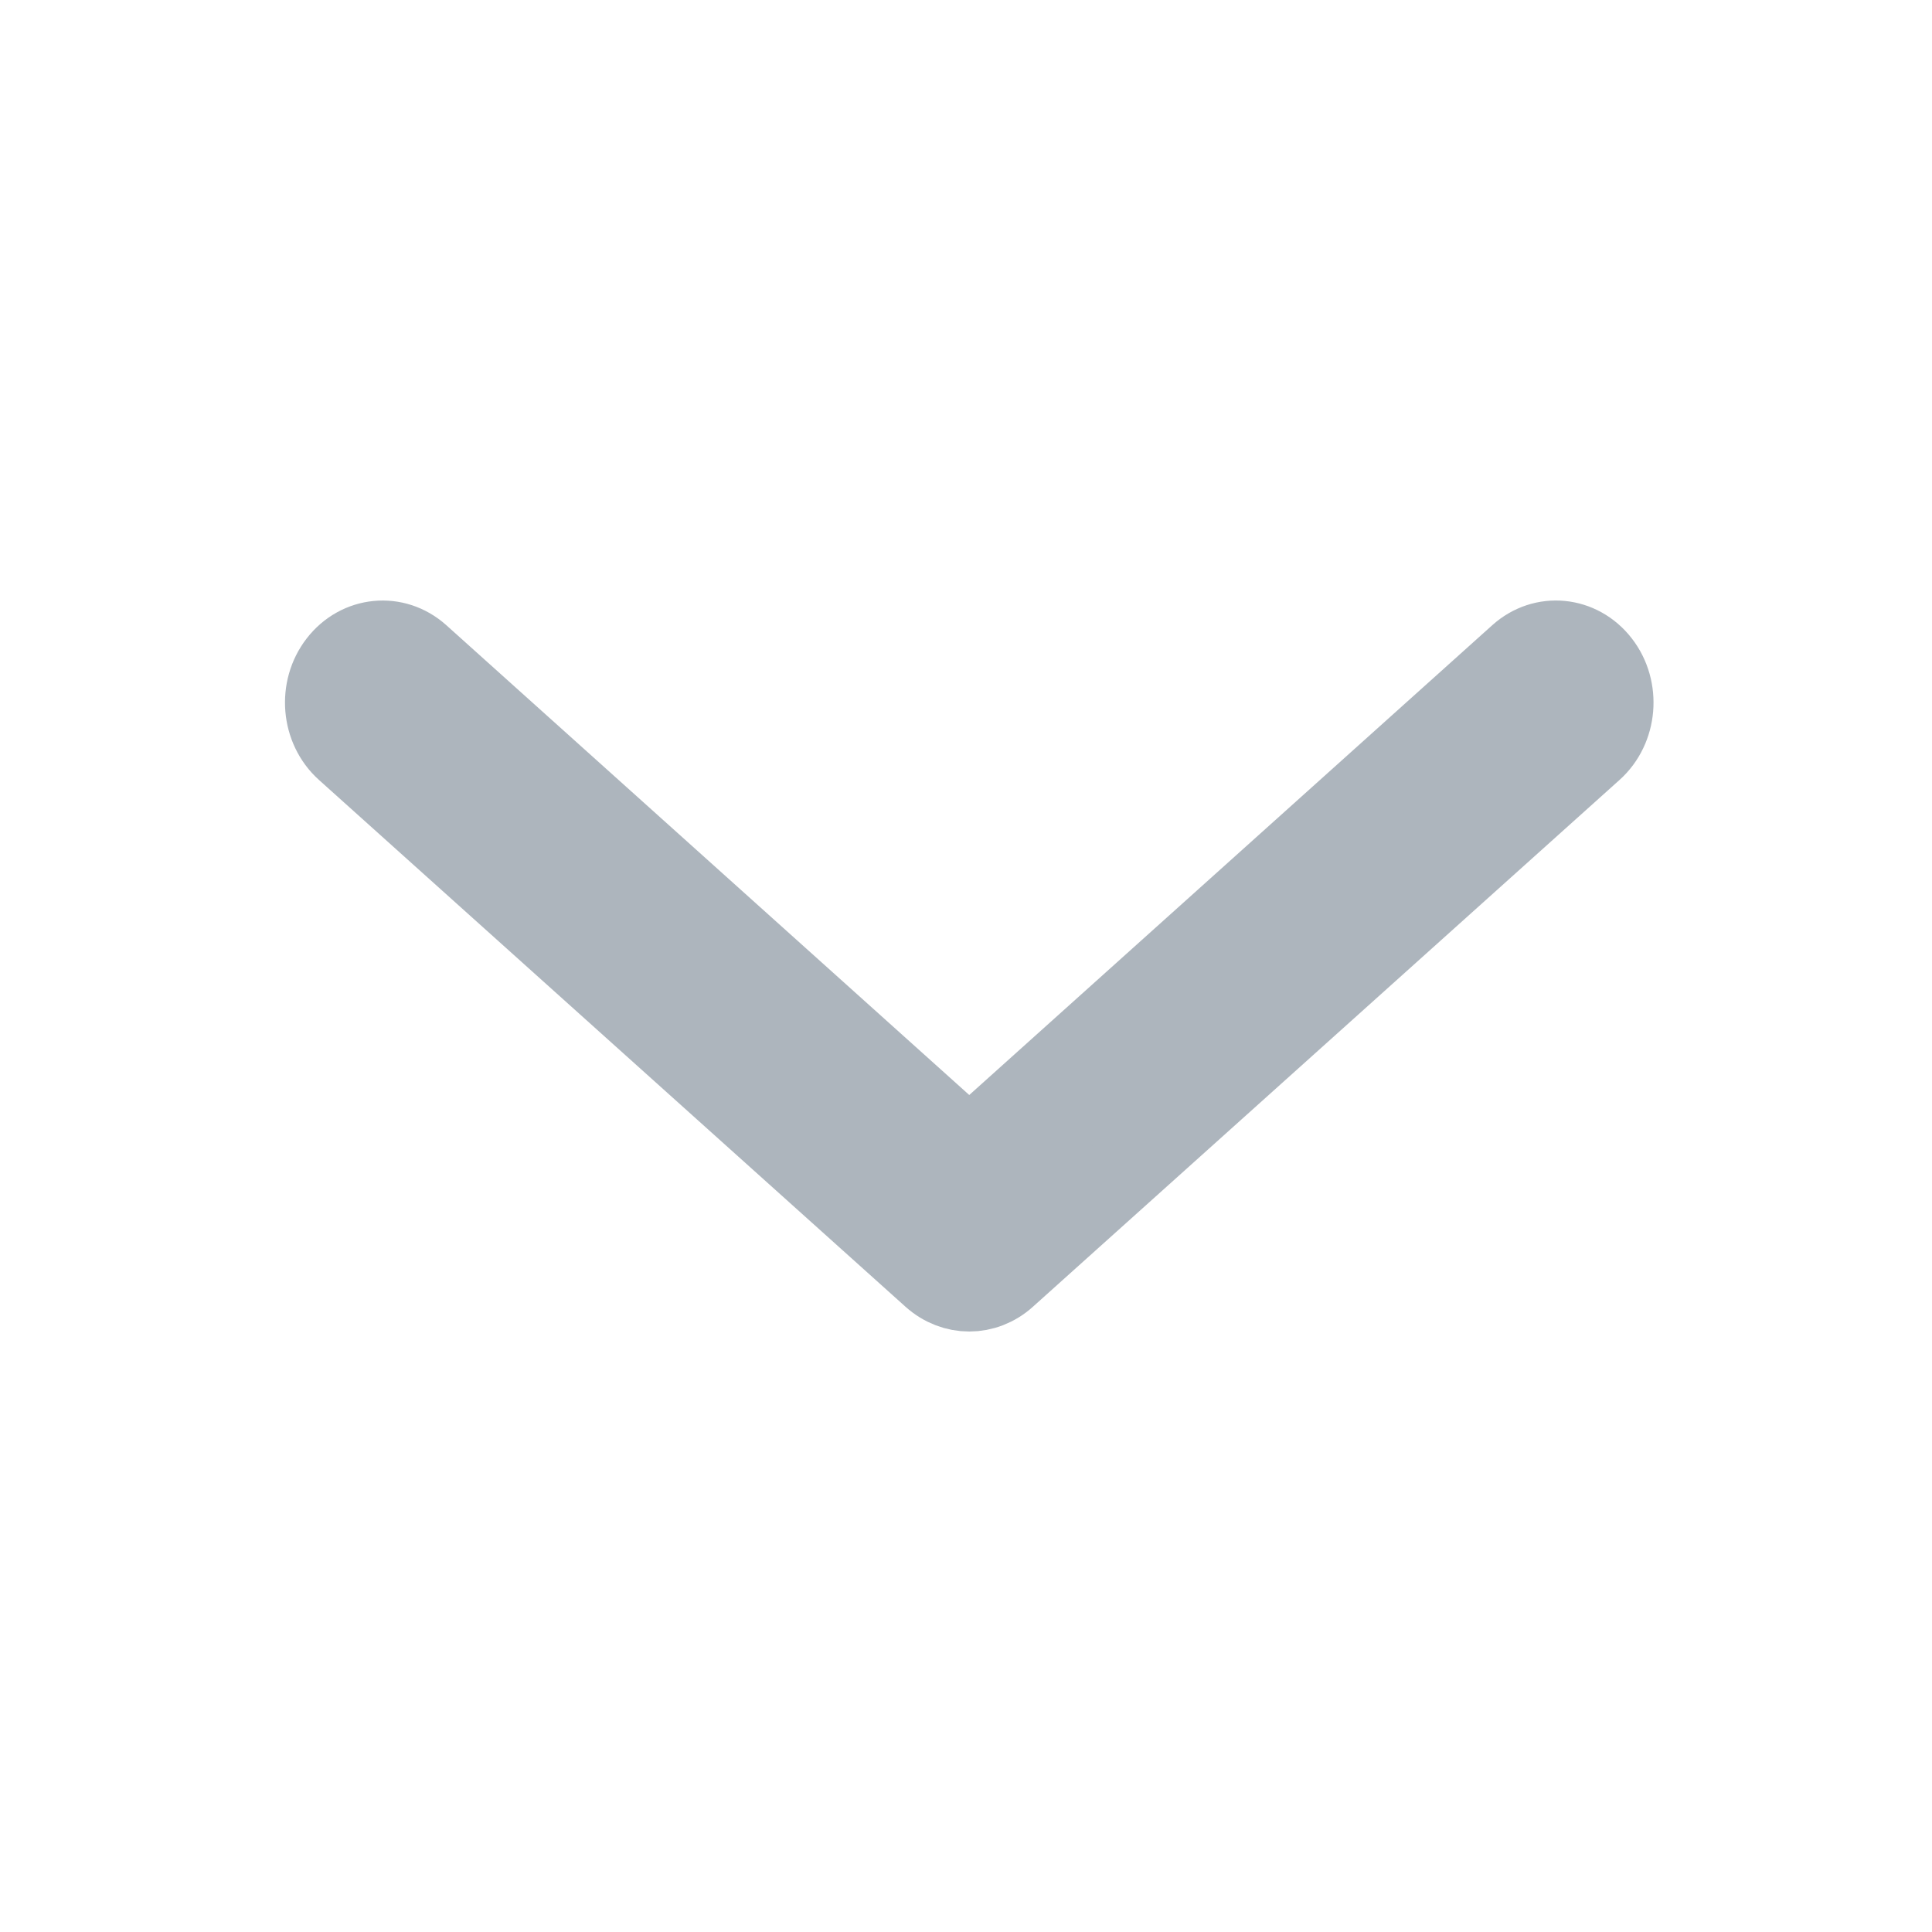
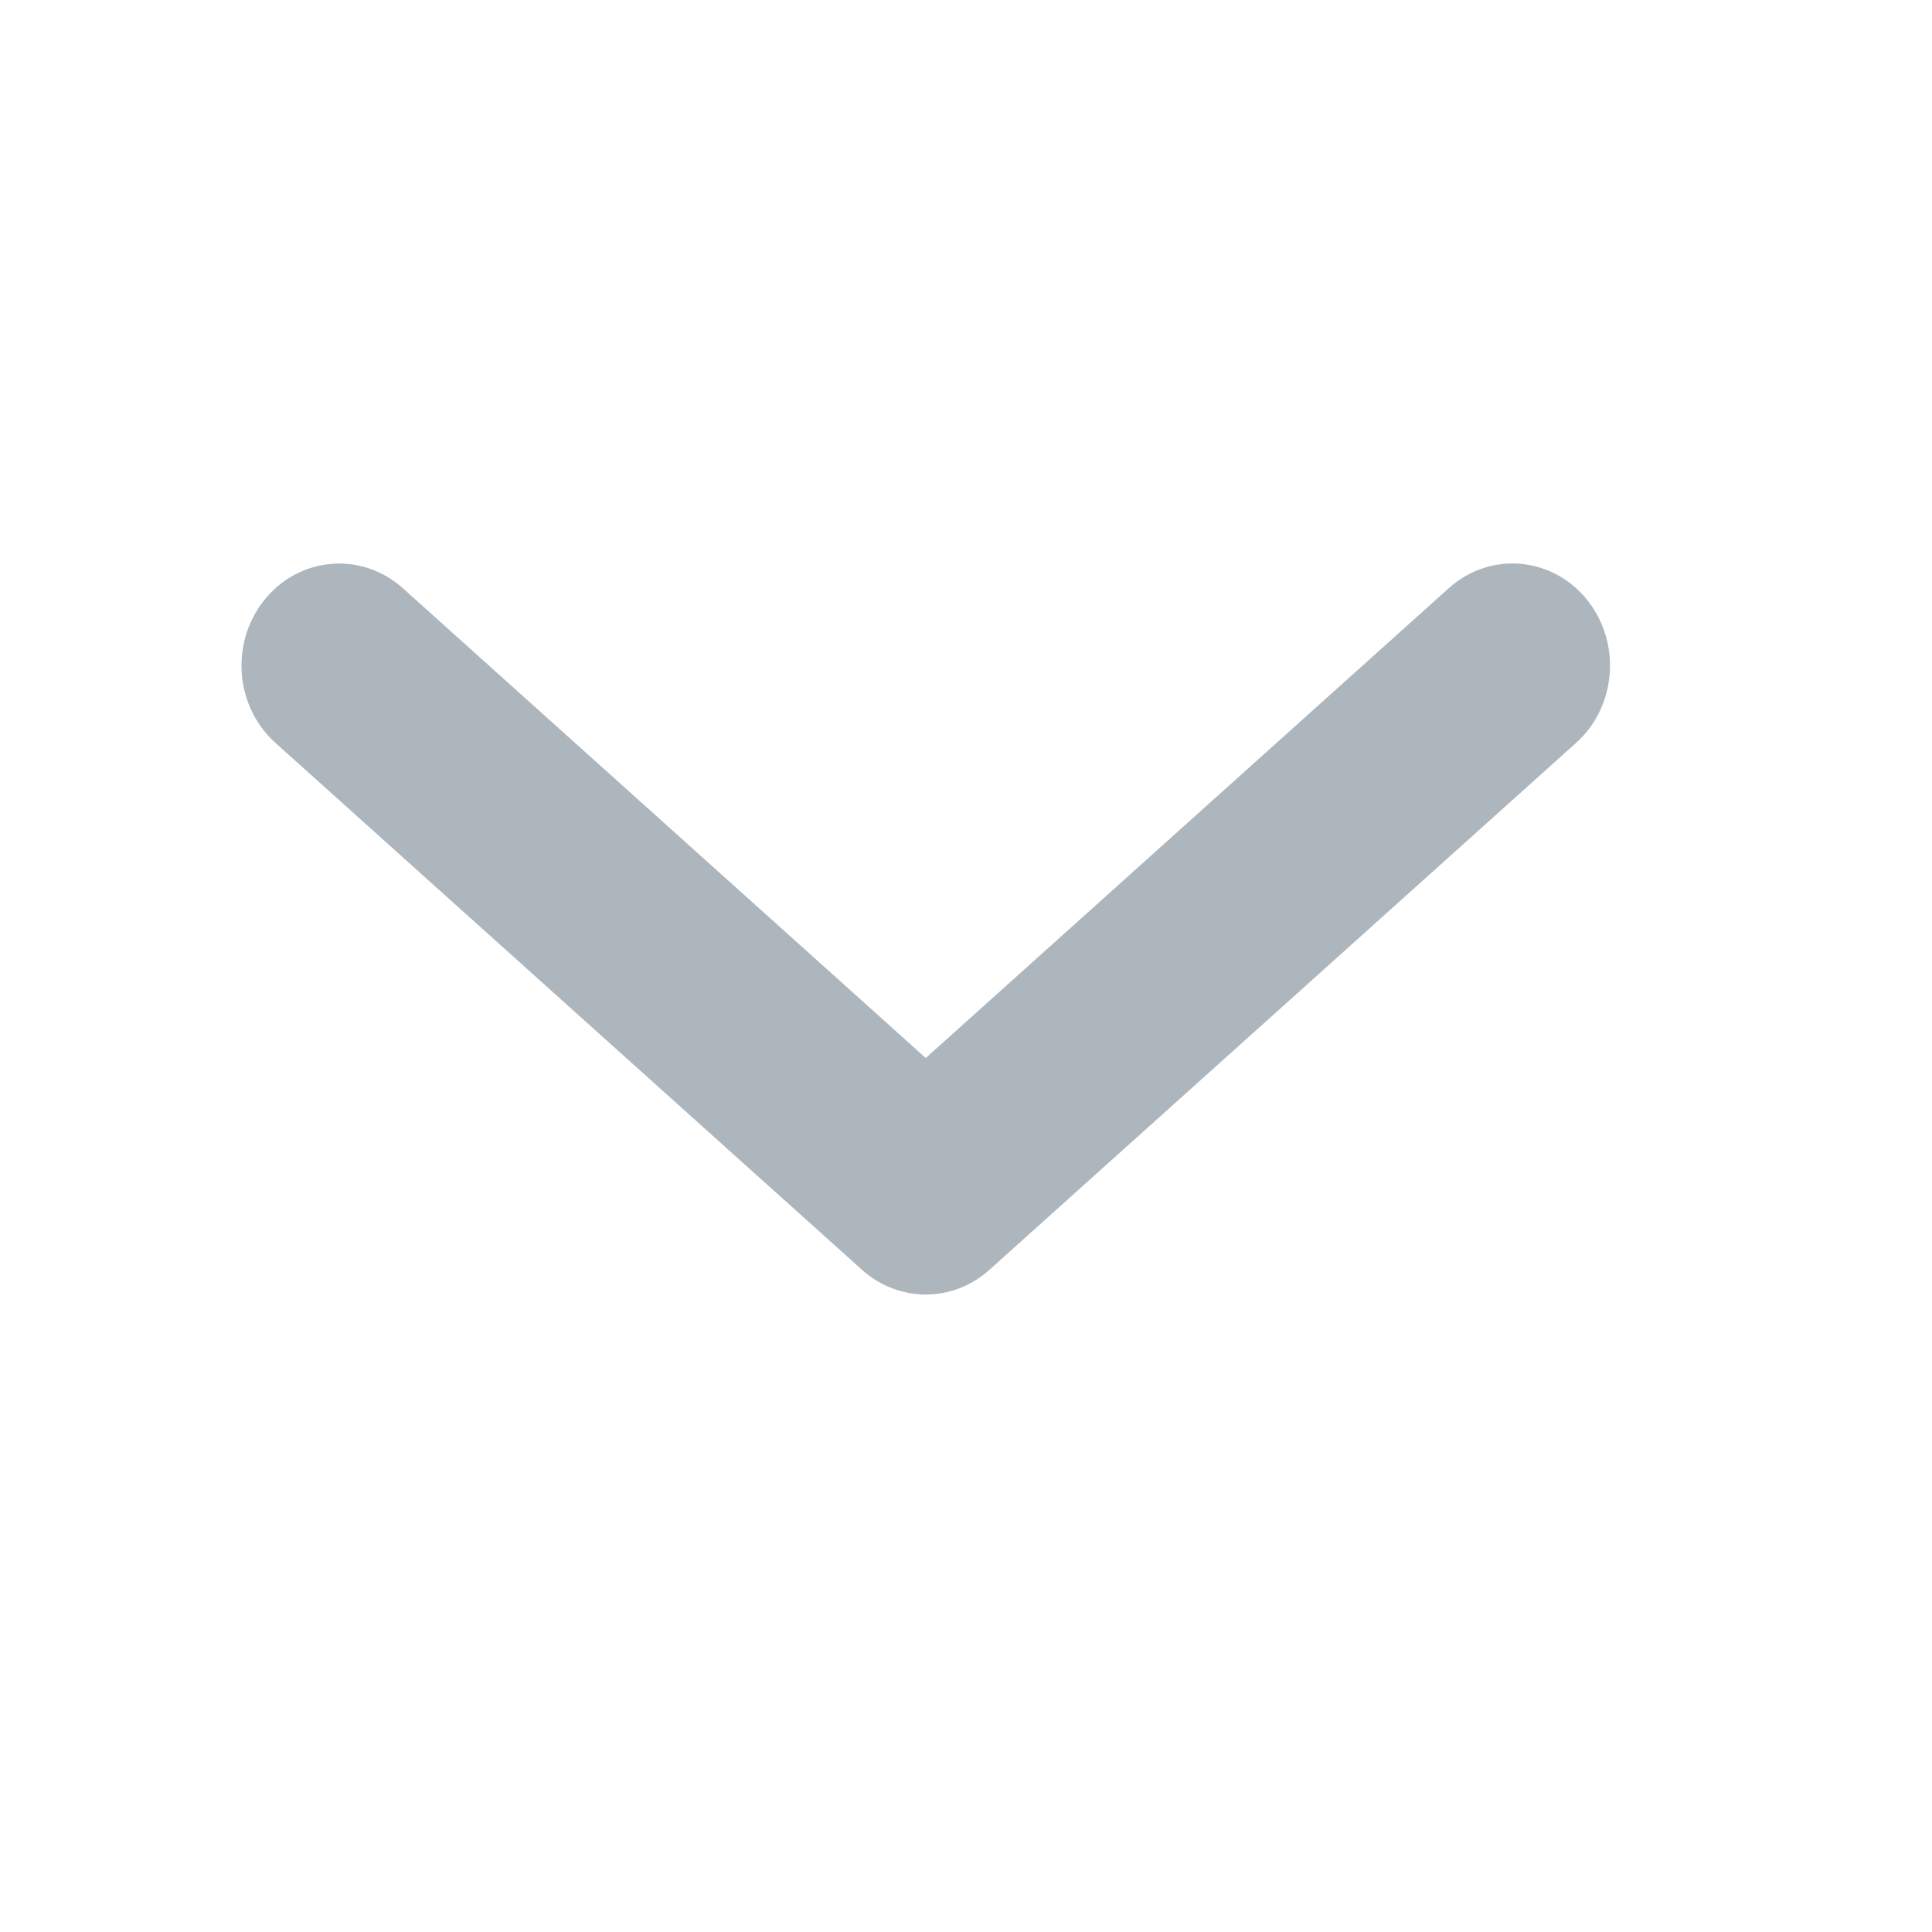
<svg xmlns="http://www.w3.org/2000/svg" width="24px" height="24px" viewBox="0 0 24 24" version="1.1">
  <defs />
-   <g id="chevron_down" stroke="none" stroke-width="1" fill="none" fill-rule="evenodd">
-     <path d="M9.357,19.744 L15.902,12.457 C16.021,12.324 16.081,12.162 16.081,12 C16.081,11.838 16.021,11.676 15.902,11.544 L9.357,4.256 C9.086,3.954 8.602,3.913 8.277,4.165 C7.95,4.418 7.907,4.866 8.178,5.168 L14.315,12 L8.178,18.831 C7.907,19.134 7.951,19.583 8.277,19.835 C8.602,20.087 9.086,20.046 9.357,19.744 Z" id="Shape" stroke="#ADB5BD" fill="#ADB5BD" fill-rule="nonzero" transform="translate(12.0404, 12) scale(-1, -1) rotate(-90) translate(-12.0404, -12) " />
+   <g id="chevron_right" stroke="none" stroke-width="1" fill="none" fill-rule="evenodd">
+     <path d="M19.73,15.61 C19.302,16.164 18.519,16.241 17.997,15.775 L11.5,9.938 L5.002,15.775 C4.482,16.242 3.699,16.165 3.27,15.611 C2.858,15.079 2.924,14.299 3.422,13.852 L10.709,7.307 C10.93,7.108 11.21,7 11.5,7 C11.789,7 12.07,7.108 12.291,7.306 L19.578,13.852 C20.076,14.299 20.142,15.079 19.73,15.61 Z" id="Shape" fill="#ADB5BD" fill-rule="nonzero" transform="translate(11.50004, 11.54045) scale(-1, -1) translate(-11.50004, -11.54045) " />
  </g>
</svg>
